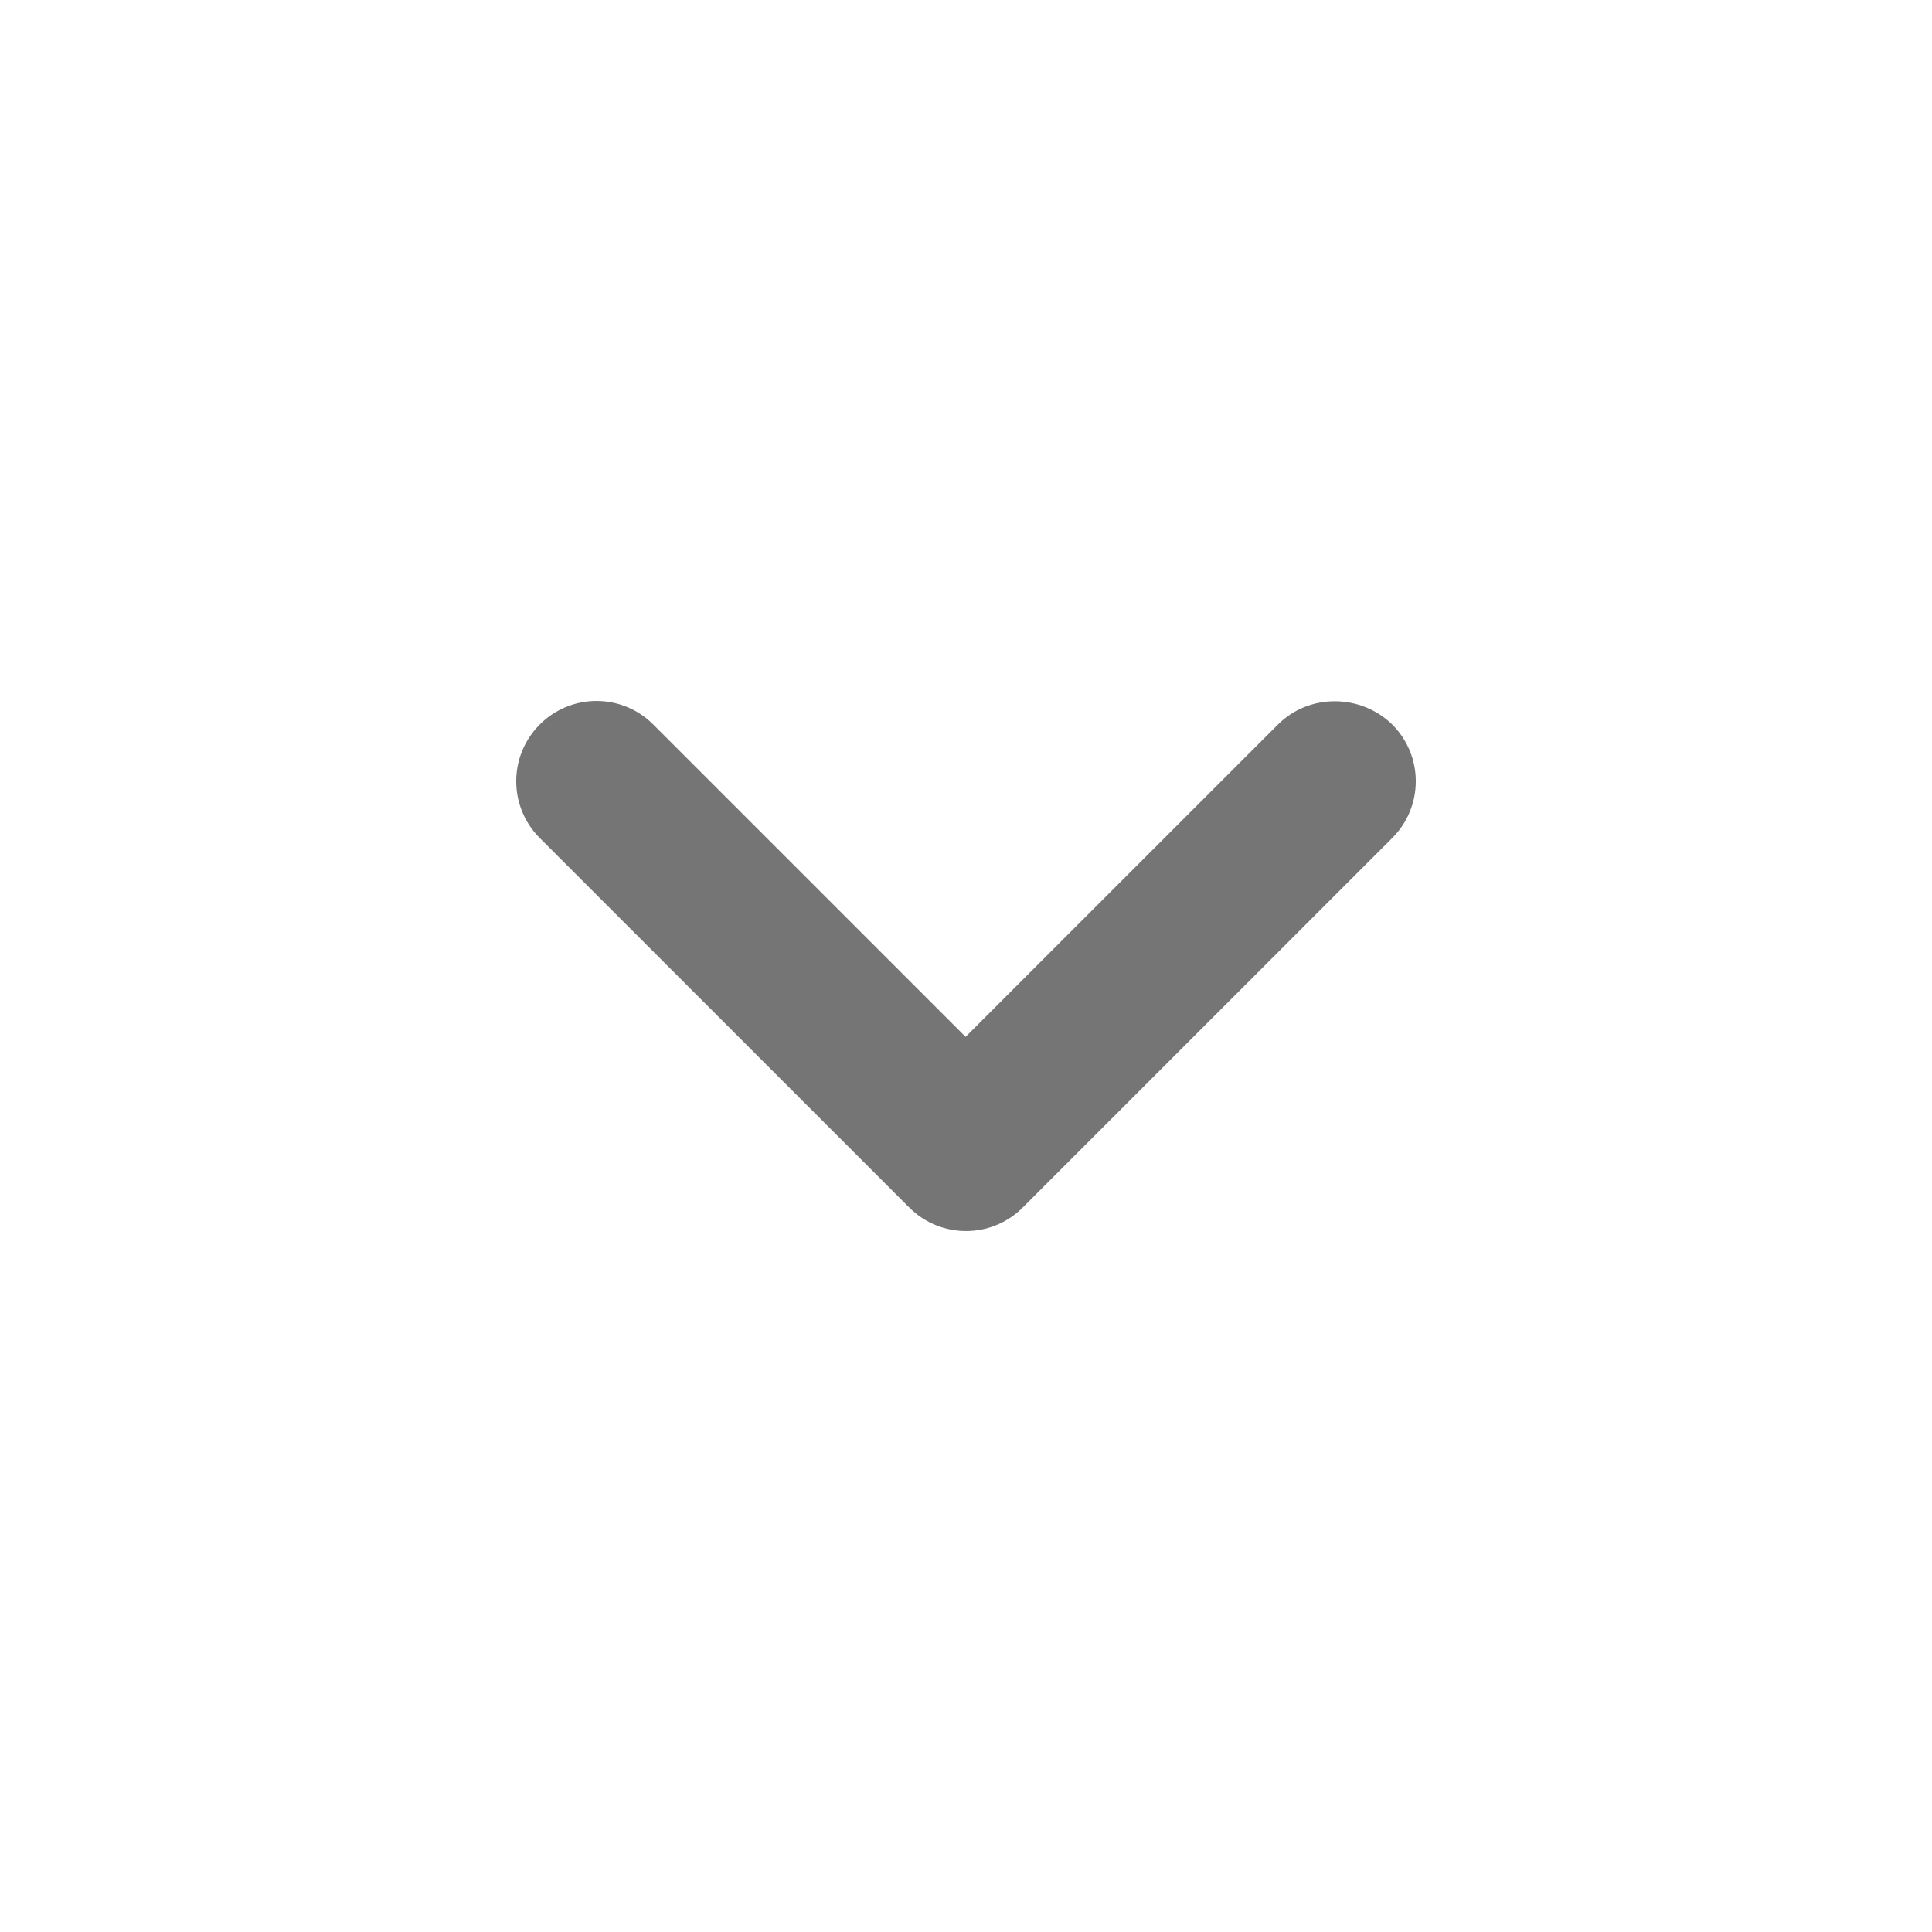
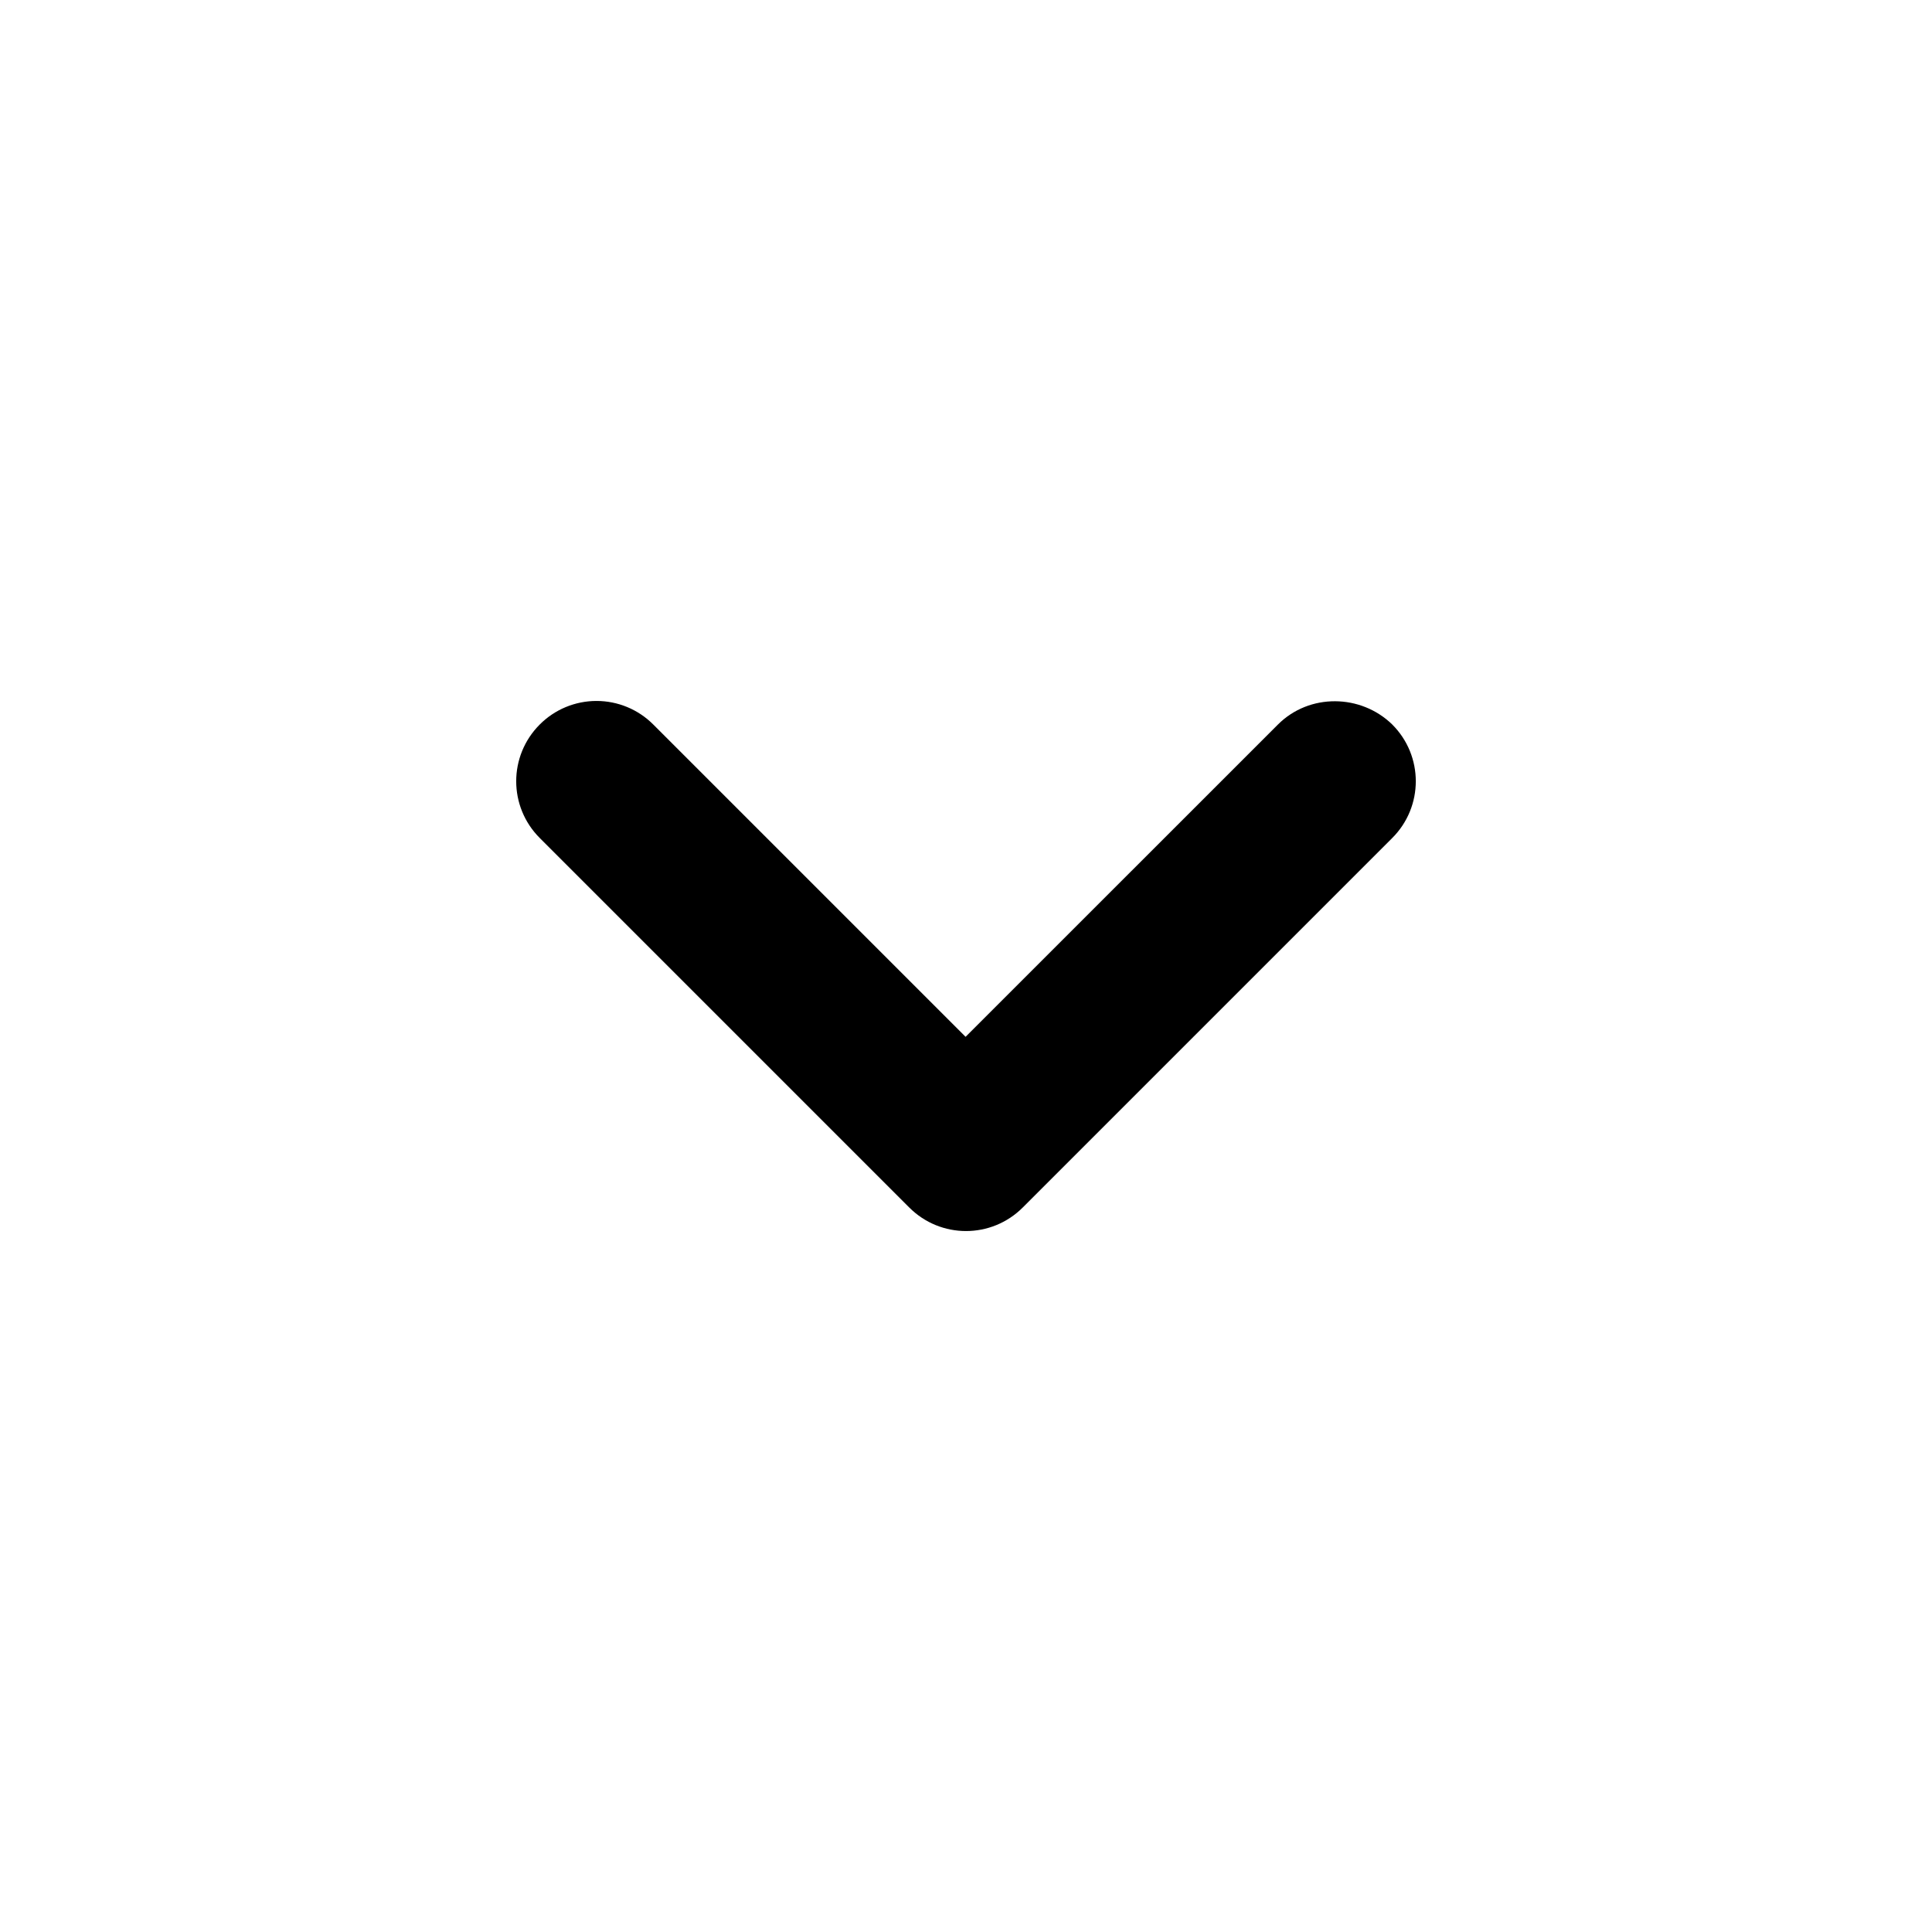
- <svg xmlns="http://www.w3.org/2000/svg" width="32" height="32" viewBox="0 0 32 32" fill="none">
-   <path d="M21.167 12L15.993 17.173L10.82 12C10.571 11.75 10.233 11.61 9.88 11.61C9.527 11.61 9.189 11.75 8.94 12C8.42 12.52 8.42 13.36 8.94 13.88L15.06 20C15.58 20.52 16.42 20.52 16.94 20L23.06 13.88C23.58 13.36 23.58 12.52 23.06 12C22.54 11.493 21.687 11.48 21.167 12Z" fill="black" fill-opacity="0.54" />
+ <svg xmlns="http://www.w3.org/2000/svg" width="32" height="32" viewBox="0 0 32 32">
+   <path d="M21.167 12L15.993 17.173L10.82 12C10.571 11.75 10.233 11.61 9.88 11.61C9.527 11.61 9.189 11.75 8.94 12C8.42 12.52 8.42 13.36 8.94 13.88L15.06 20C15.58 20.52 16.42 20.52 16.94 20L23.06 13.88C23.58 13.36 23.58 12.52 23.06 12C22.54 11.493 21.687 11.48 21.167 12Z" />
</svg>
